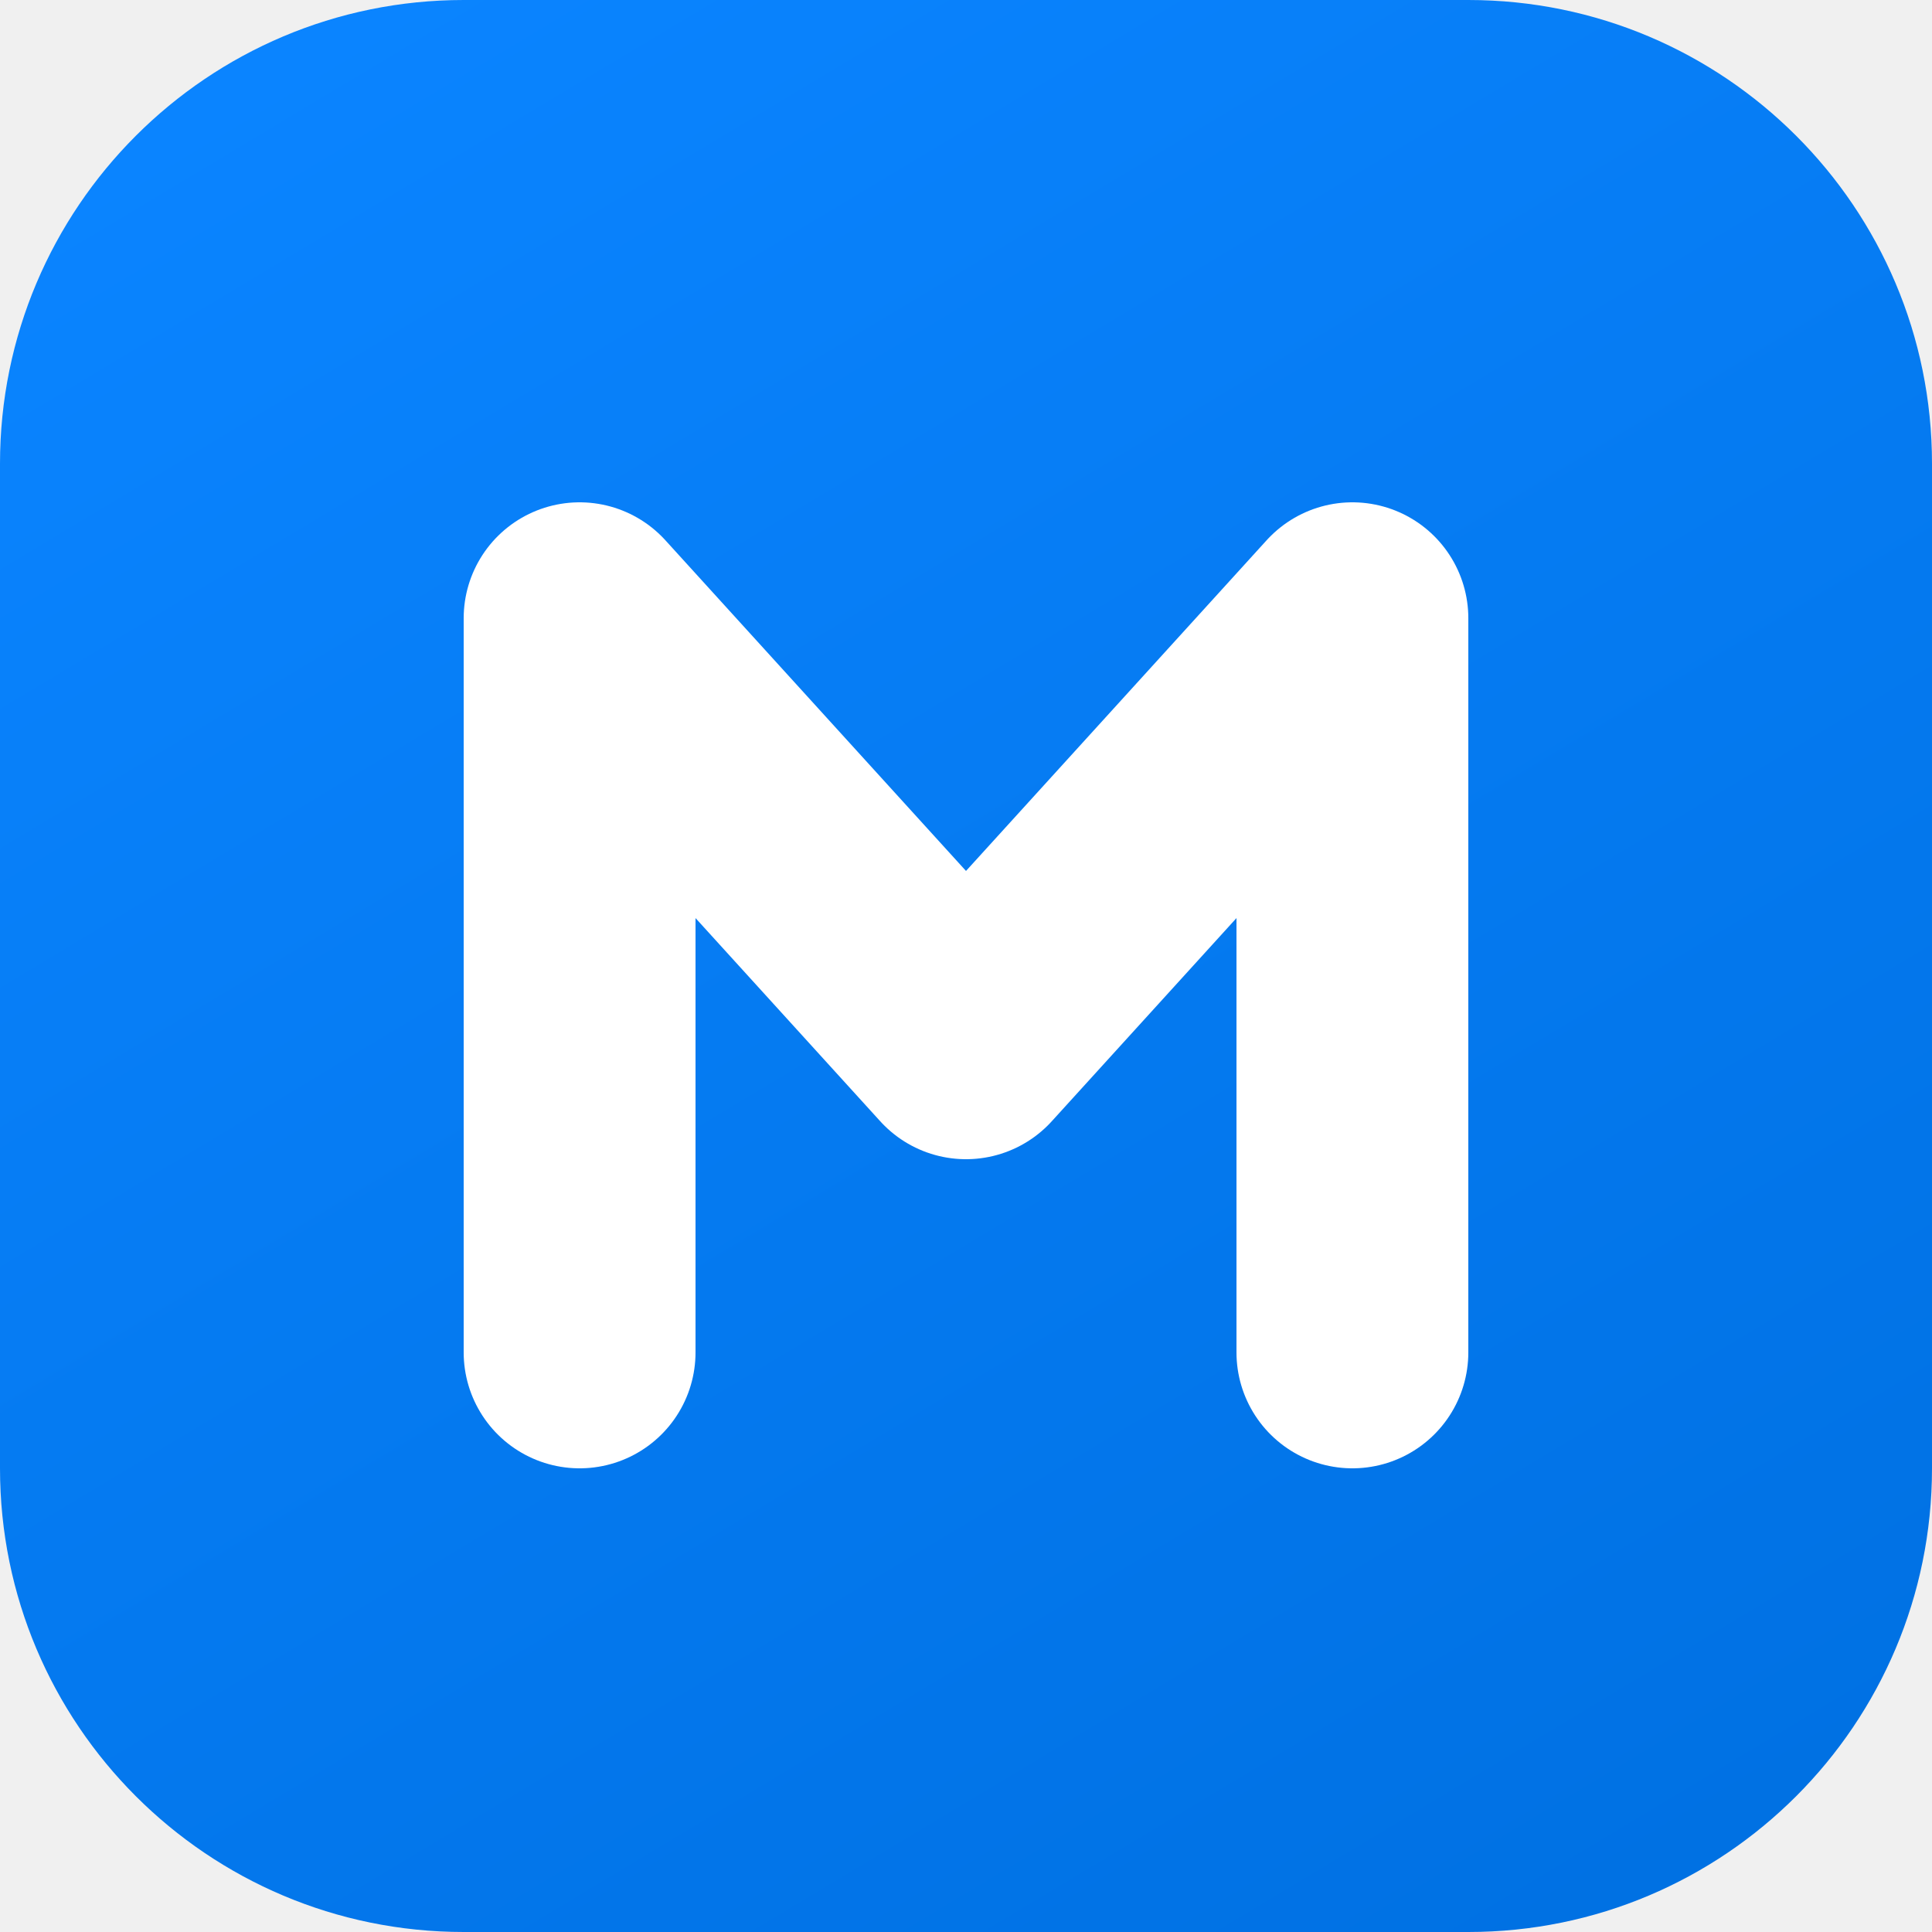
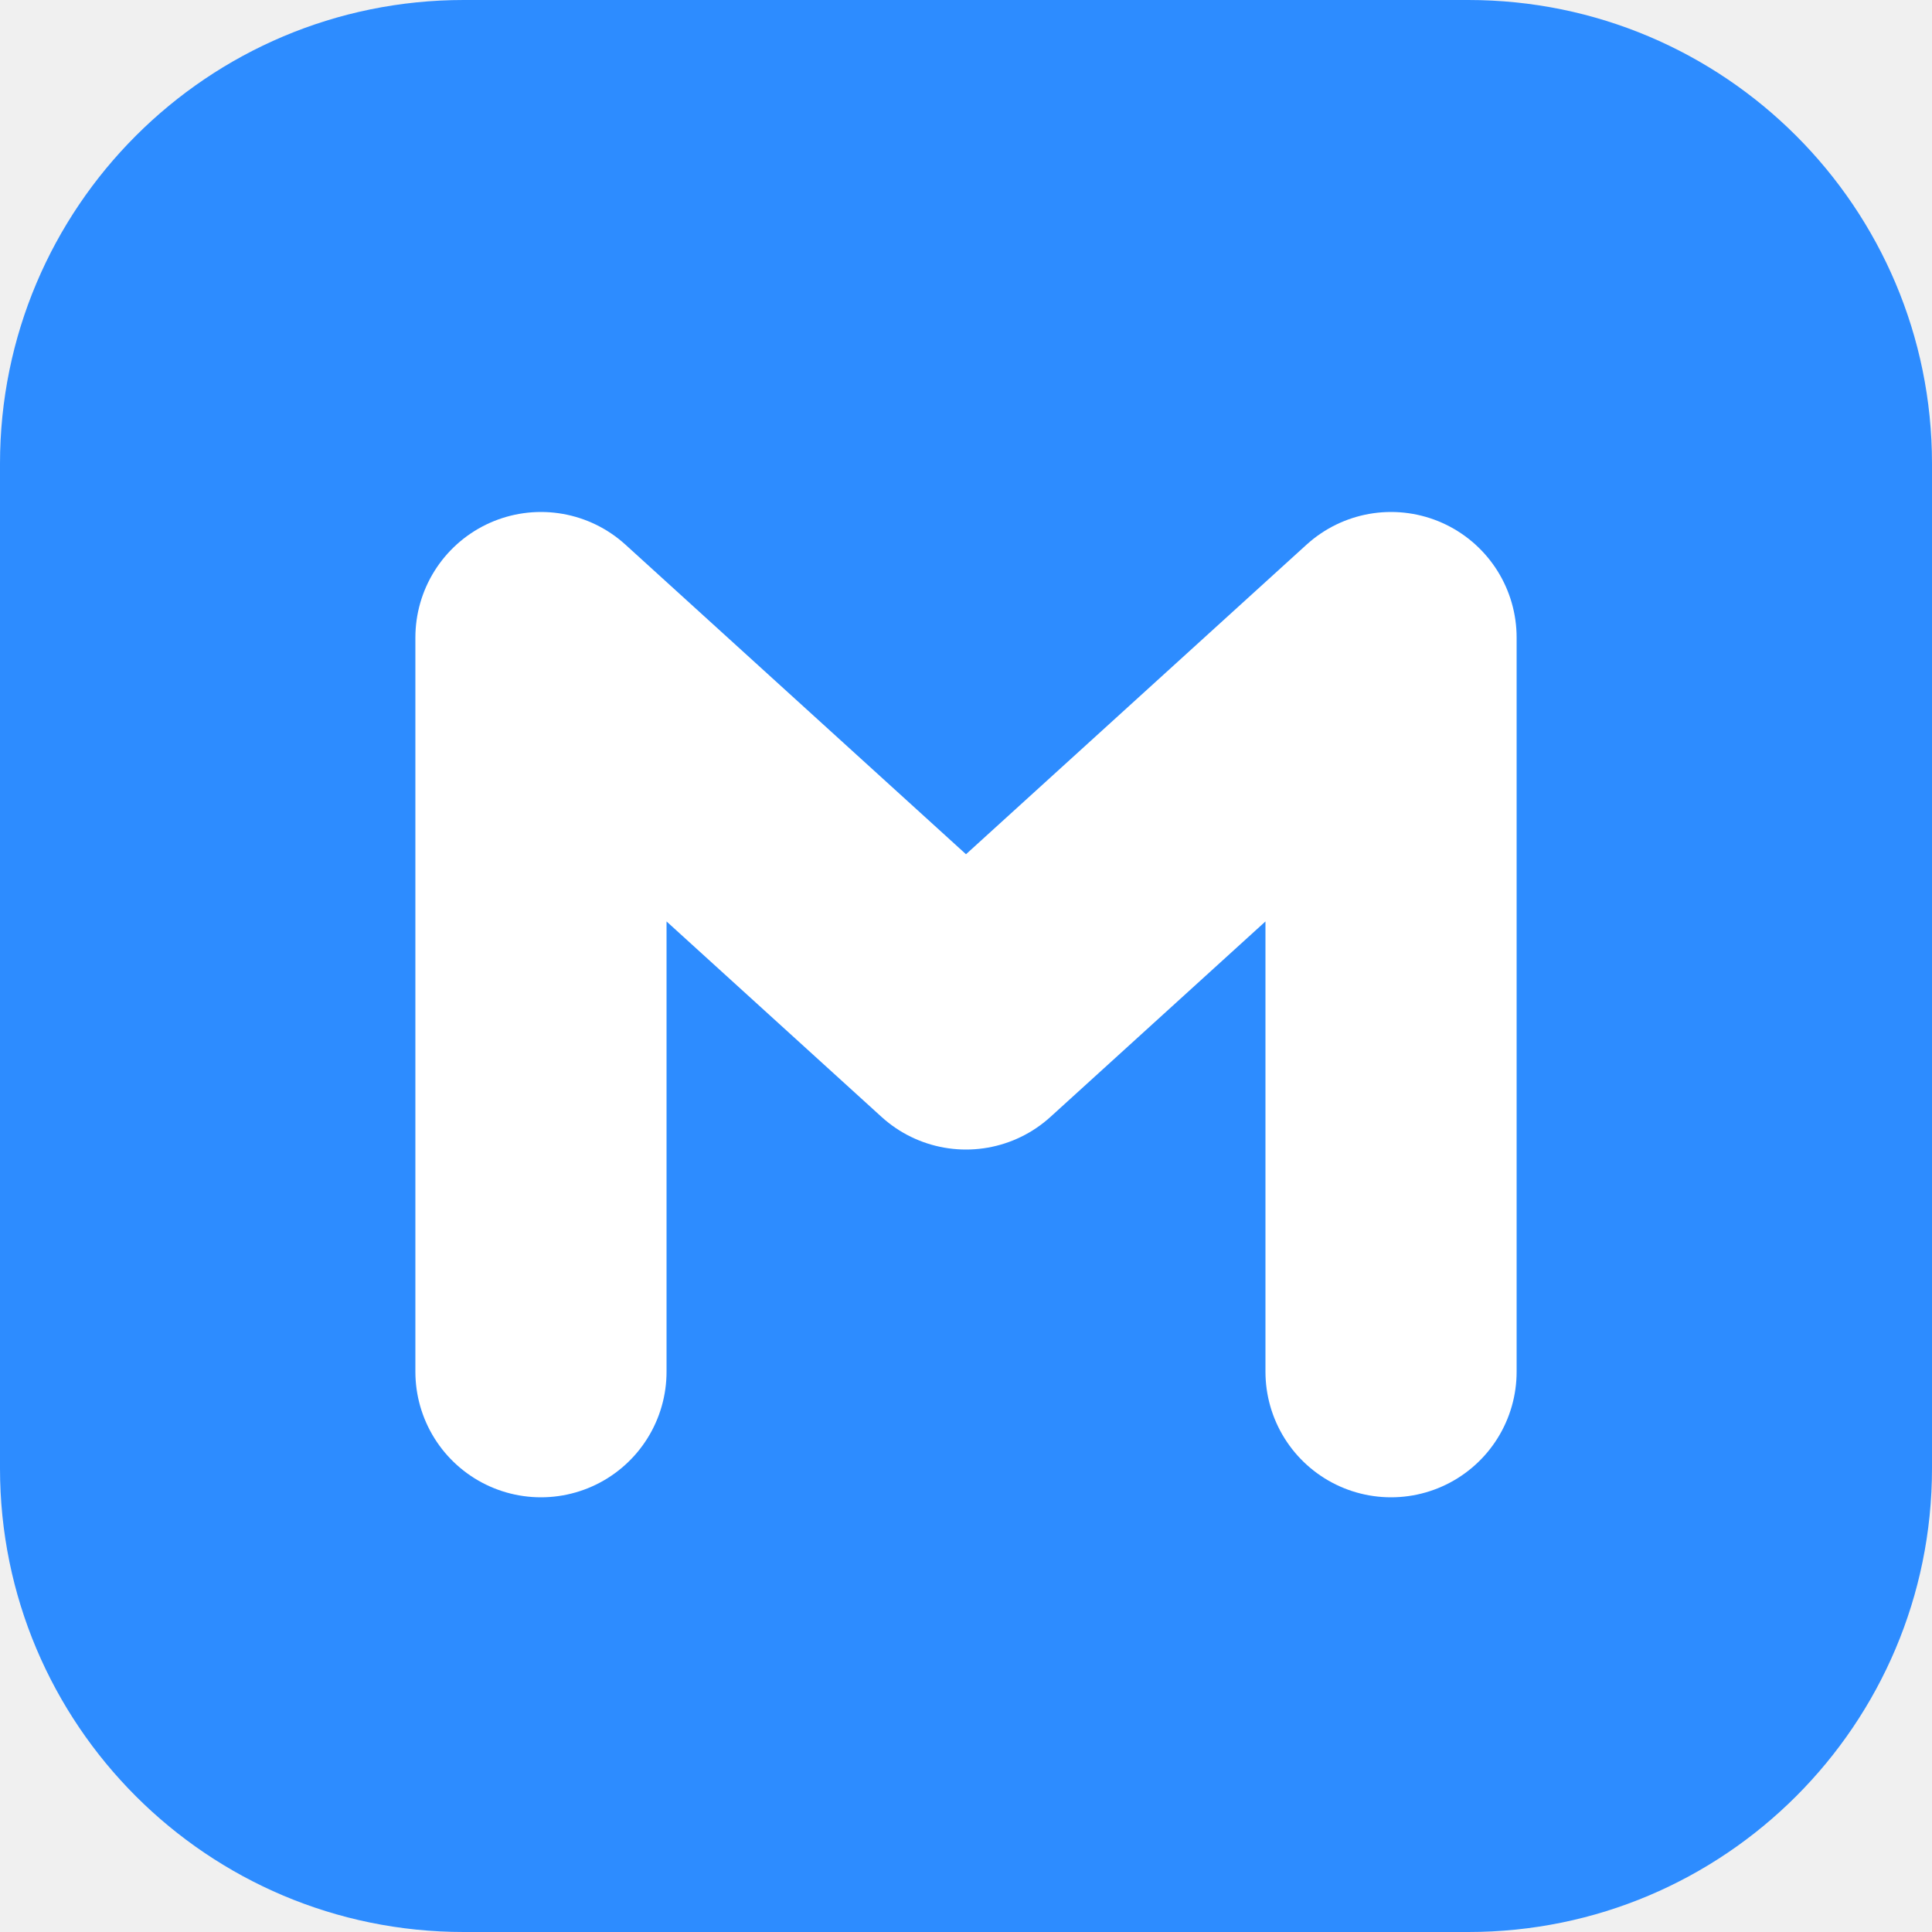
<svg xmlns="http://www.w3.org/2000/svg" viewBox="0 0 100 100" width="100" height="100">
-   <defs>
-     <linearGradient id="m-grad" x1="0.2" y1="0" x2="0.8" y2="1">
-       <stop offset="0" stop-color="#0a84ff" />
-       <stop offset="1" stop-color="#0071e3" />
-     </linearGradient>
-   </defs>
-   <rect x="0" y="0" width="100" height="100" rx="24" fill="url(#m-grad)" />
-   <path d="M30 70 V32 L50 54 L70 32 V70" fill="none" stroke="#fff" stroke-width="12" stroke-linecap="round" stroke-linejoin="round" />
+   <rect x="0" y="0" width="100" height="100" rx="24" fill="#2d8cff" />
+   <path d="M28 71 V33 L50 53 L72 33 V71" fill="none" stroke="#ffffff" stroke-width="13" stroke-linecap="round" stroke-linejoin="round" />
</svg>
